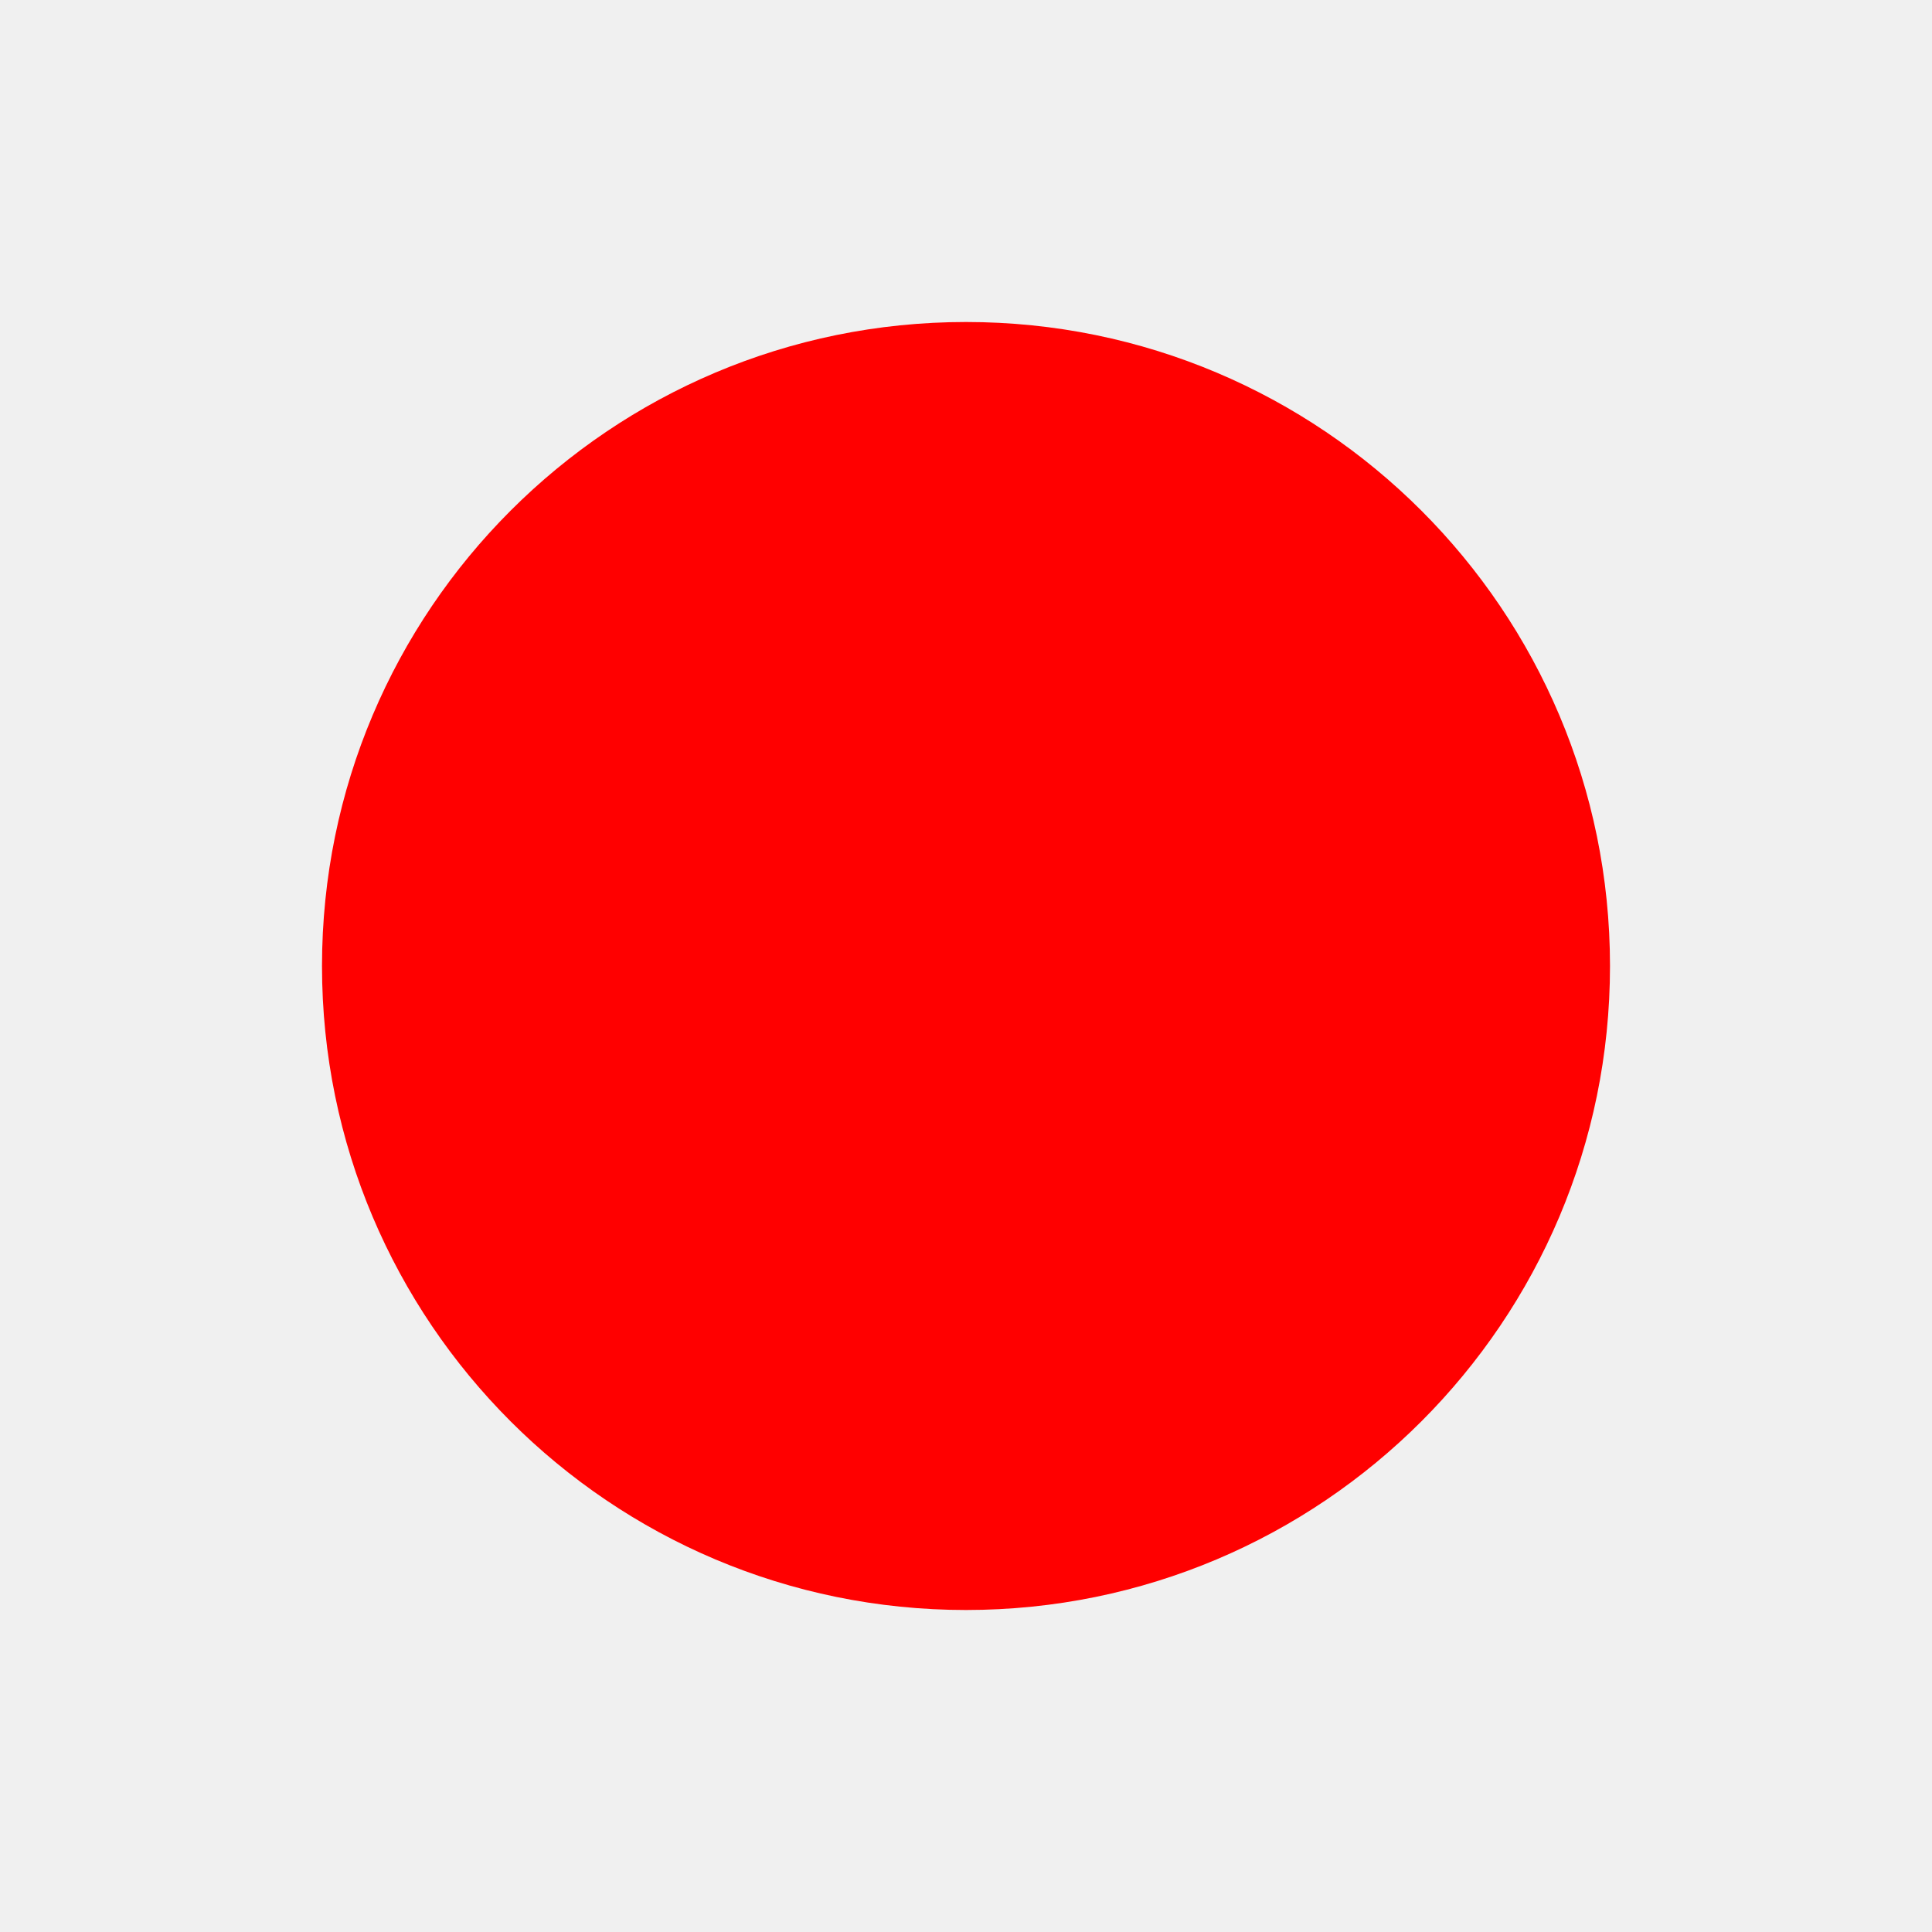
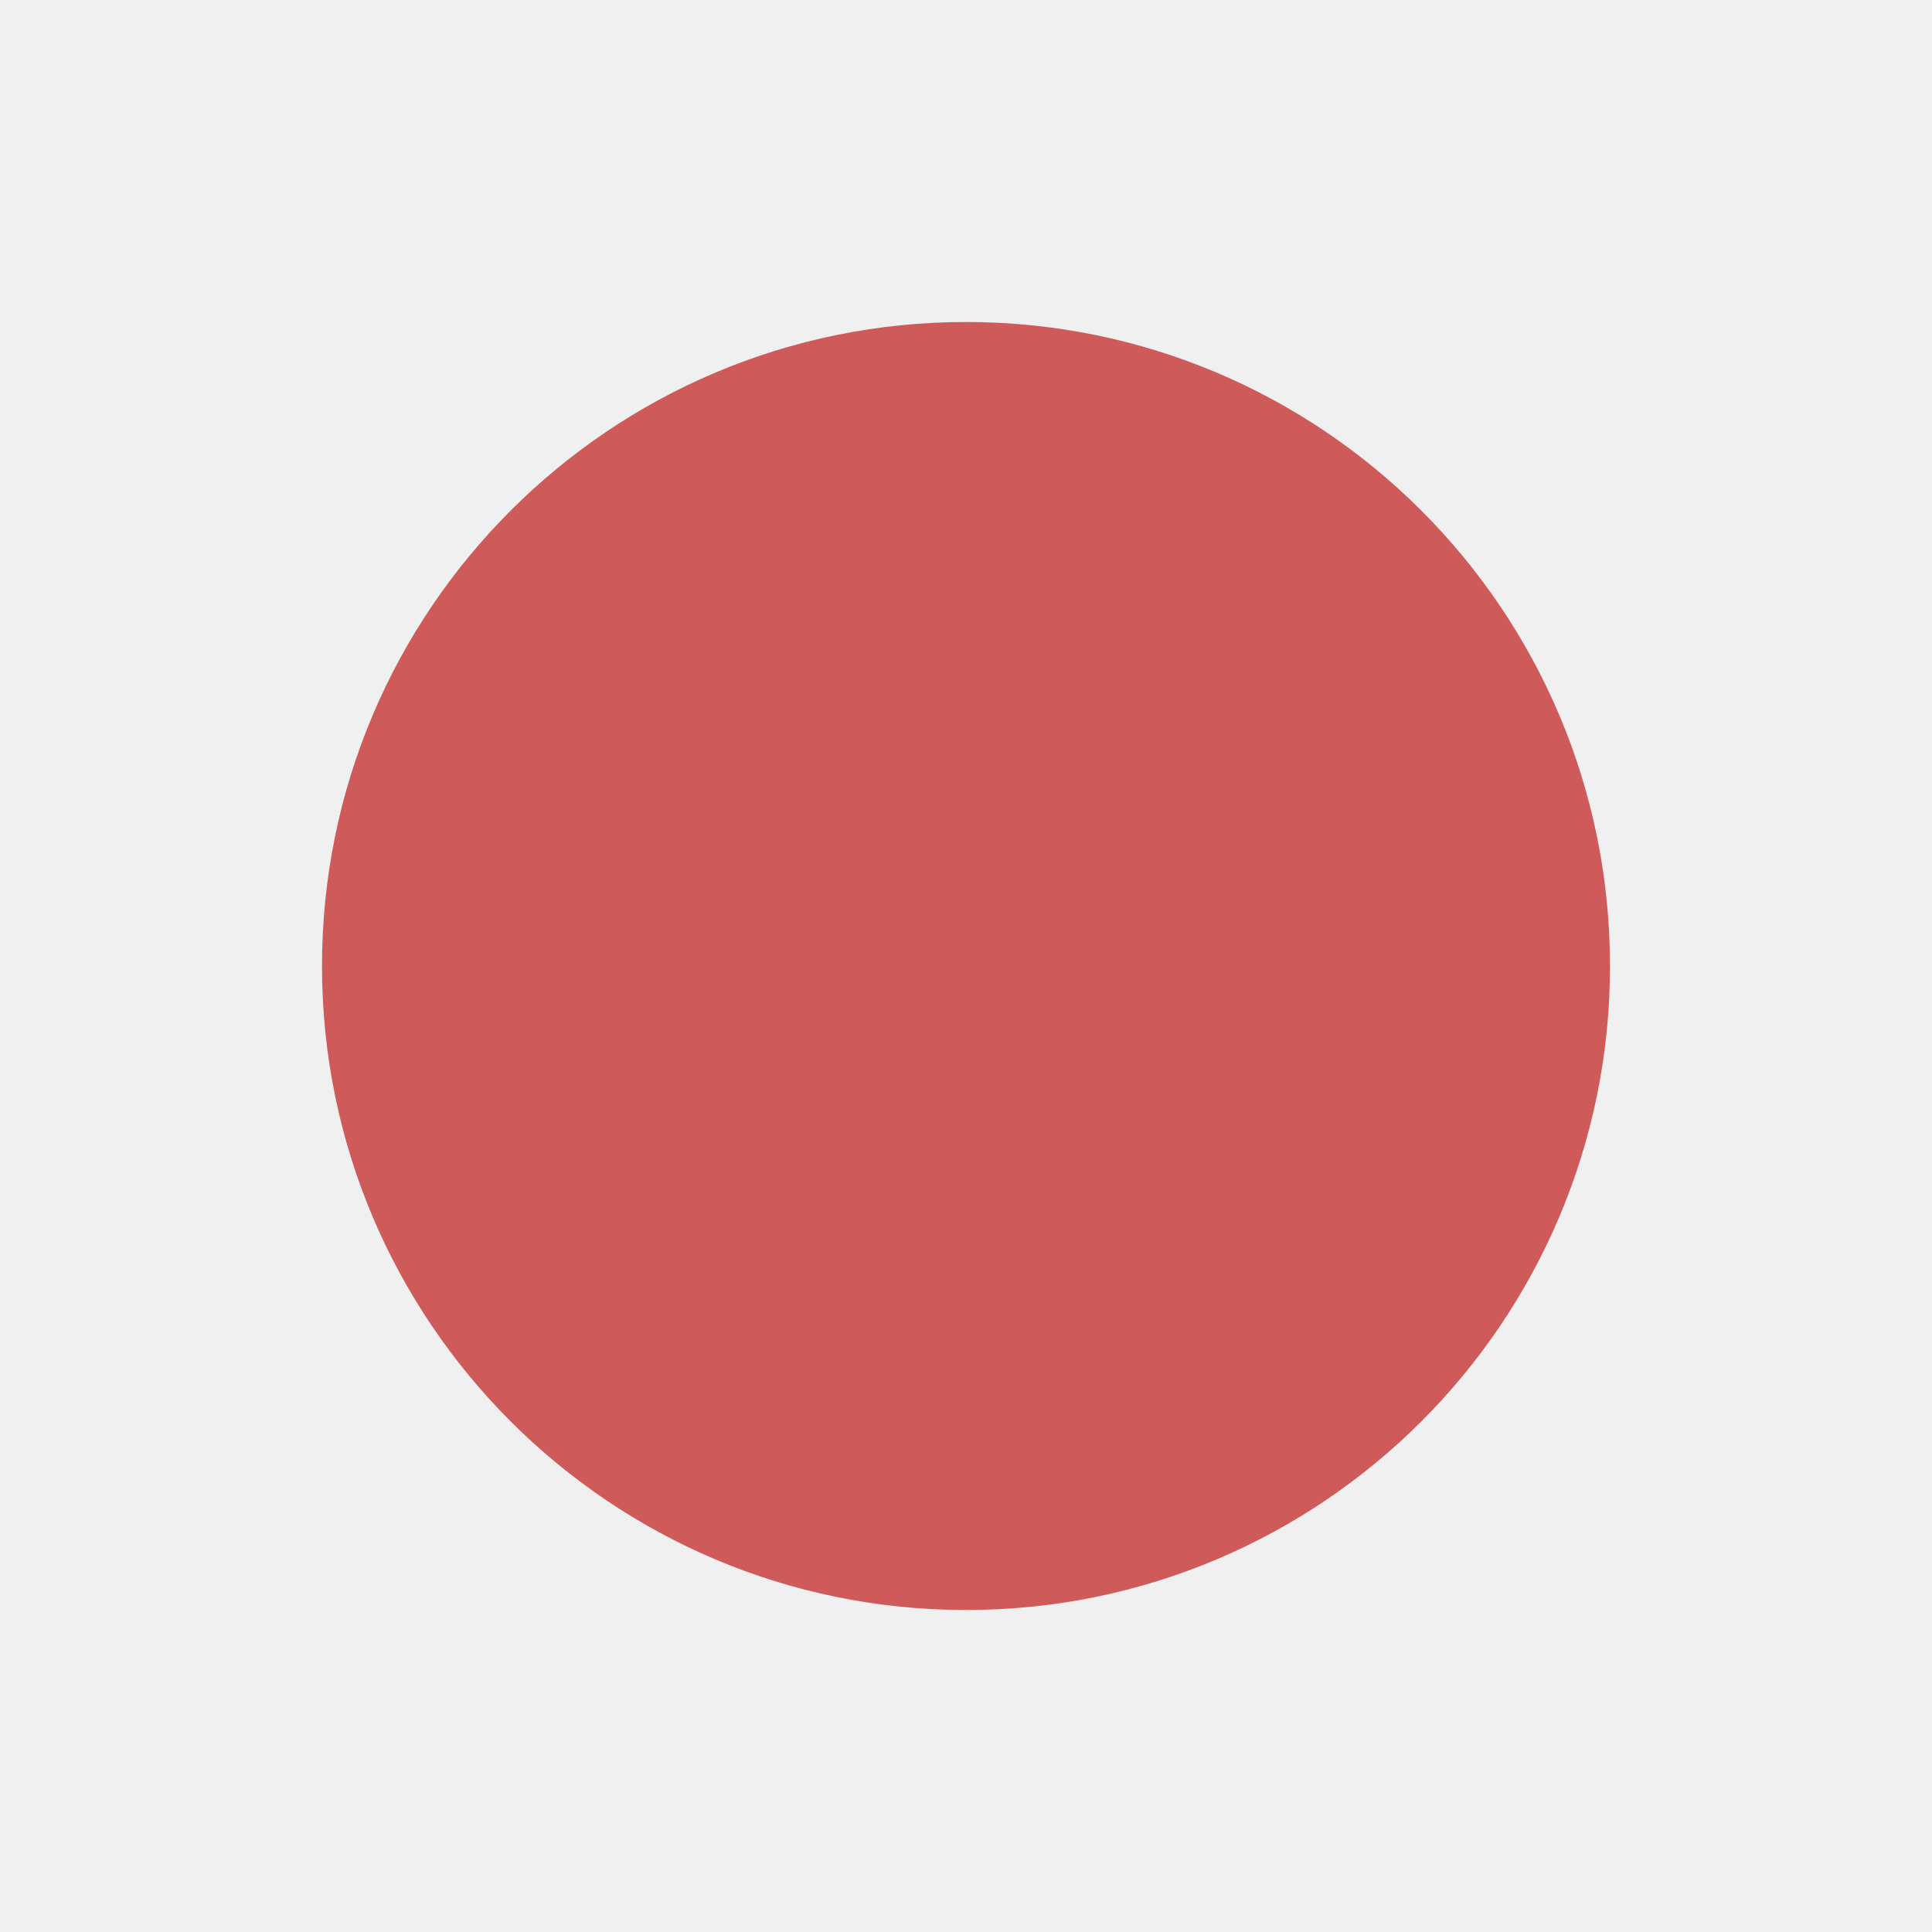
<svg xmlns="http://www.w3.org/2000/svg" viewBox="0 0 24 24" fill="white" width="18px" height="18px" version="1.1" id="svg6">
  <defs id="defs10" />
  <path d="M24 24H0V0h24v24z" fill="none" id="path2" />
-   <circle cx="12" cy="12" r="8" id="circle4" style="fill:#ff0000" />
+   <circle cx="12" cy="12" r="8" id="circle4" style="fill:#cf5a5a;fill-opacity:1" />
</svg>
